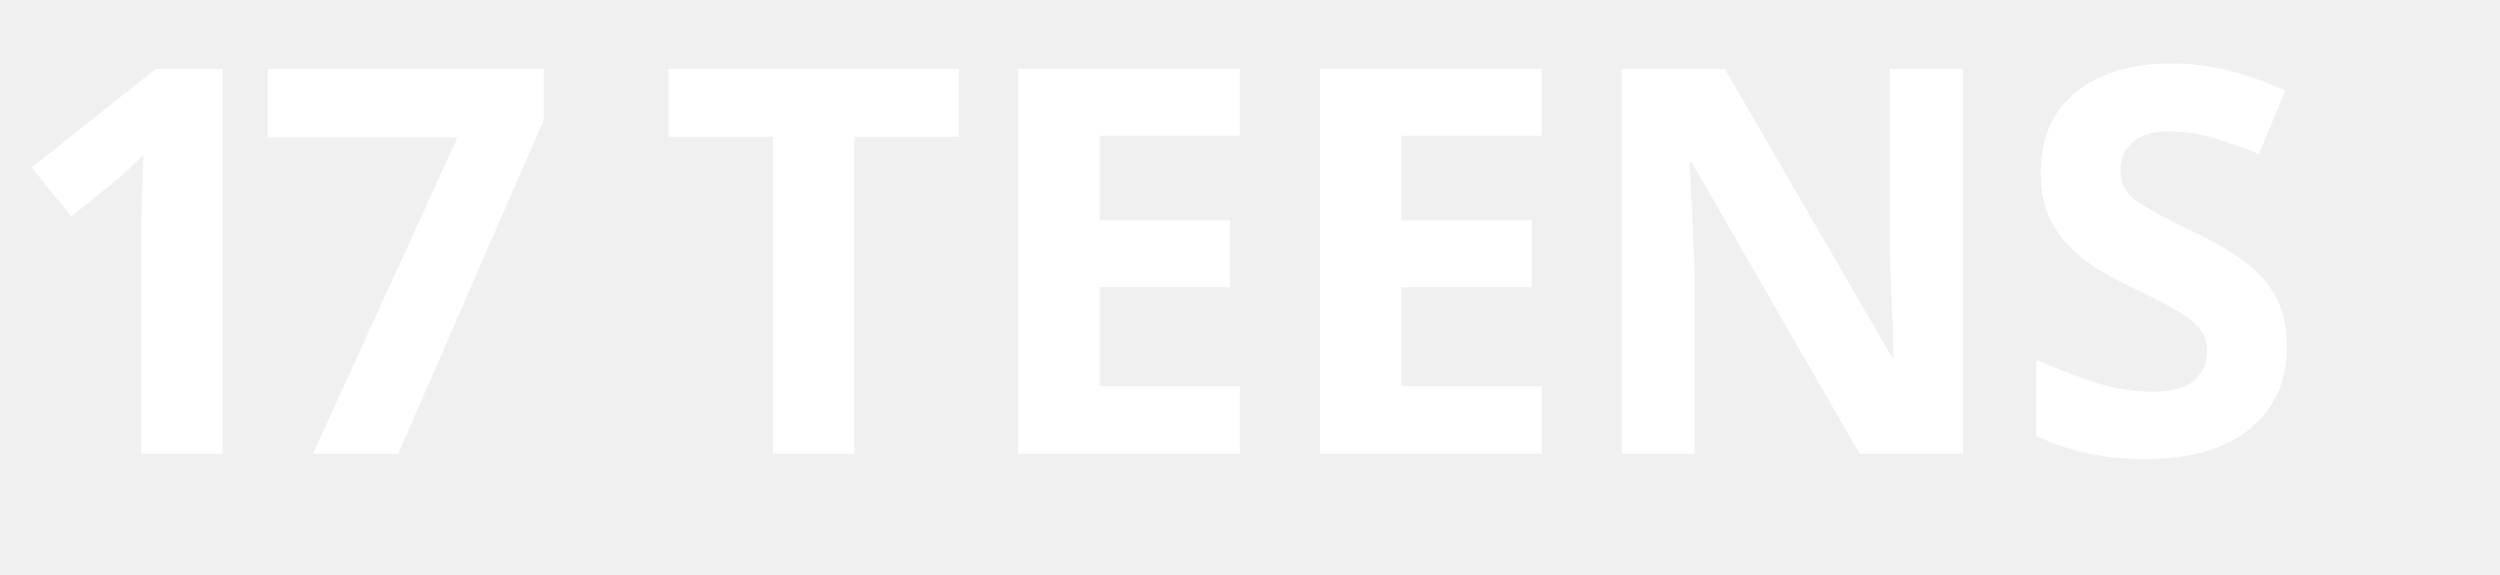
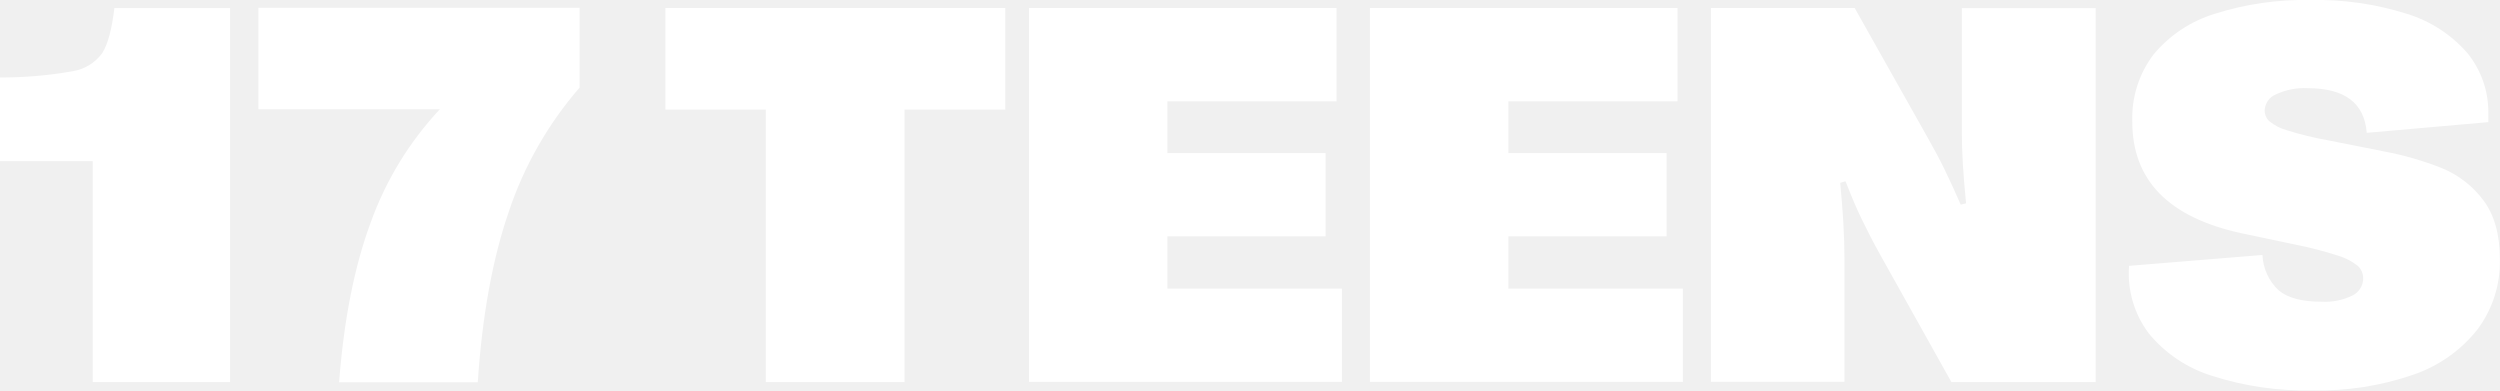
- <svg xmlns="http://www.w3.org/2000/svg" viewBox="0 0 408.19 93.84">
+ <svg xmlns="http://www.w3.org/2000/svg" viewBox="0 0 402.02 62.78">
  <defs>
-     <style>.cls-1{font-size:88px;fill:#fff;font-family:RightGrotesk-WideBlack, Right Grotesk;font-weight:800;}.cls-2{letter-spacing:-0.01em;}.cls-3{letter-spacing:-0.02em;}</style>
+     <style>.cls-1{fill:#fff;}</style>
  </defs>
  <g id="Layer_2" data-name="Layer 2">
    <g id="Layer_1-2" data-name="Layer 1">
-       <text class="cls-1" transform="translate(0 74.08)">1<tspan class="cls-2" x="41.34" y="0">7</tspan>
-         <tspan class="cls-3" x="94.92" y="0"> </tspan>
-         <tspan x="107.38" y="0">TEENS</tspan>
-       </text>
+       <path class="cls-1" d="M14.91,25.91H0V12.46a66,66,0,0,0,11.64-1,7.31,7.31,0,0,0,4.8-2.92q1.35-2.13,1.95-7.24H37V61.44H14.91Z" />
+       <path class="cls-1" d="M59.6,35.81A52.72,52.72,0,0,1,70.73,17.57H41.55V1.25H93.2V14.09A58.9,58.9,0,0,0,81.83,34q-3.93,11.4-5,27.47H54.53Q55.68,46.41,59.6,35.81Z" />
+       <path class="cls-1" d="M123.15,61.44V17.62H107V1.29h54.66V17.62h-16.2V61.44Z" />
+       <path class="cls-1" d="M187.73,46.41h28.06v15H165.47V1.29h49.46v15h-27.2v8.33h25.44V38H187.73Z" />
+       <path class="cls-1" d="M242.56,46.41h28.06v15H220.3V1.29h49.46v15h-27.2v8.33H268V38H242.56Z" />
+       <path class="cls-1" d="M275.13,1.29h23.12L310.1,22.34c.95,1.67,1.81,3.28,2.58,4.86s1.65,3.48,2.62,5.71l.86-.21q-.69-6.87-.68-11.39v-20H337V61.44h-23.2L302.37,41c-1.15-2.06-2.14-4-3-5.77s-1.71-3.82-2.6-6.08l-.85.25q.68,7.05.68,12v20H275.13Z" />
+       <path class="cls-1" d="M355.72,60.44a21.27,21.27,0,0,1-10.19-6.84,16,16,0,0,1-3.16-10.85L363.82,41a8.25,8.25,0,0,0,2.62,5.7c1.46,1.22,3.76,1.82,6.91,1.82a10.09,10.09,0,0,0,4.95-1,3.09,3.09,0,0,0,1.72-2.8,2.7,2.7,0,0,0-.91-2,9.39,9.39,0,0,0-3.2-1.63,60.62,60.62,0,0,0-6.72-1.74l-8.77-1.85q-17.58-3.82-17.53-18a16.84,16.84,0,0,1,3.42-10.74,20.56,20.56,0,0,1,9.81-6.53A47.64,47.64,0,0,1,371.46,0,48.2,48.2,0,0,1,387,2.21a21.07,21.07,0,0,1,9.79,6.34,15,15,0,0,1,3.35,9.8c0,.57,0,1,0,1.29l-19.55,1.72q-.55-7.18-9.5-7.18a10.77,10.77,0,0,0-5.11,1,2.9,2.9,0,0,0-1.8,2.53,2.39,2.39,0,0,0,.71,1.76,7.75,7.75,0,0,0,2.9,1.49,52.85,52.85,0,0,0,6.61,1.61l8.85,1.76a50,50,0,0,1,9.48,2.73,15.84,15.84,0,0,1,6.66,5.2Q402,35.79,402,41.68A18.15,18.15,0,0,1,398.38,53,22.36,22.36,0,0,1,388,60.28a46.52,46.52,0,0,1-16.11,2.5A49.26,49.26,0,0,1,355.72,60.44Z" />
    </g>
  </g>
</svg>
